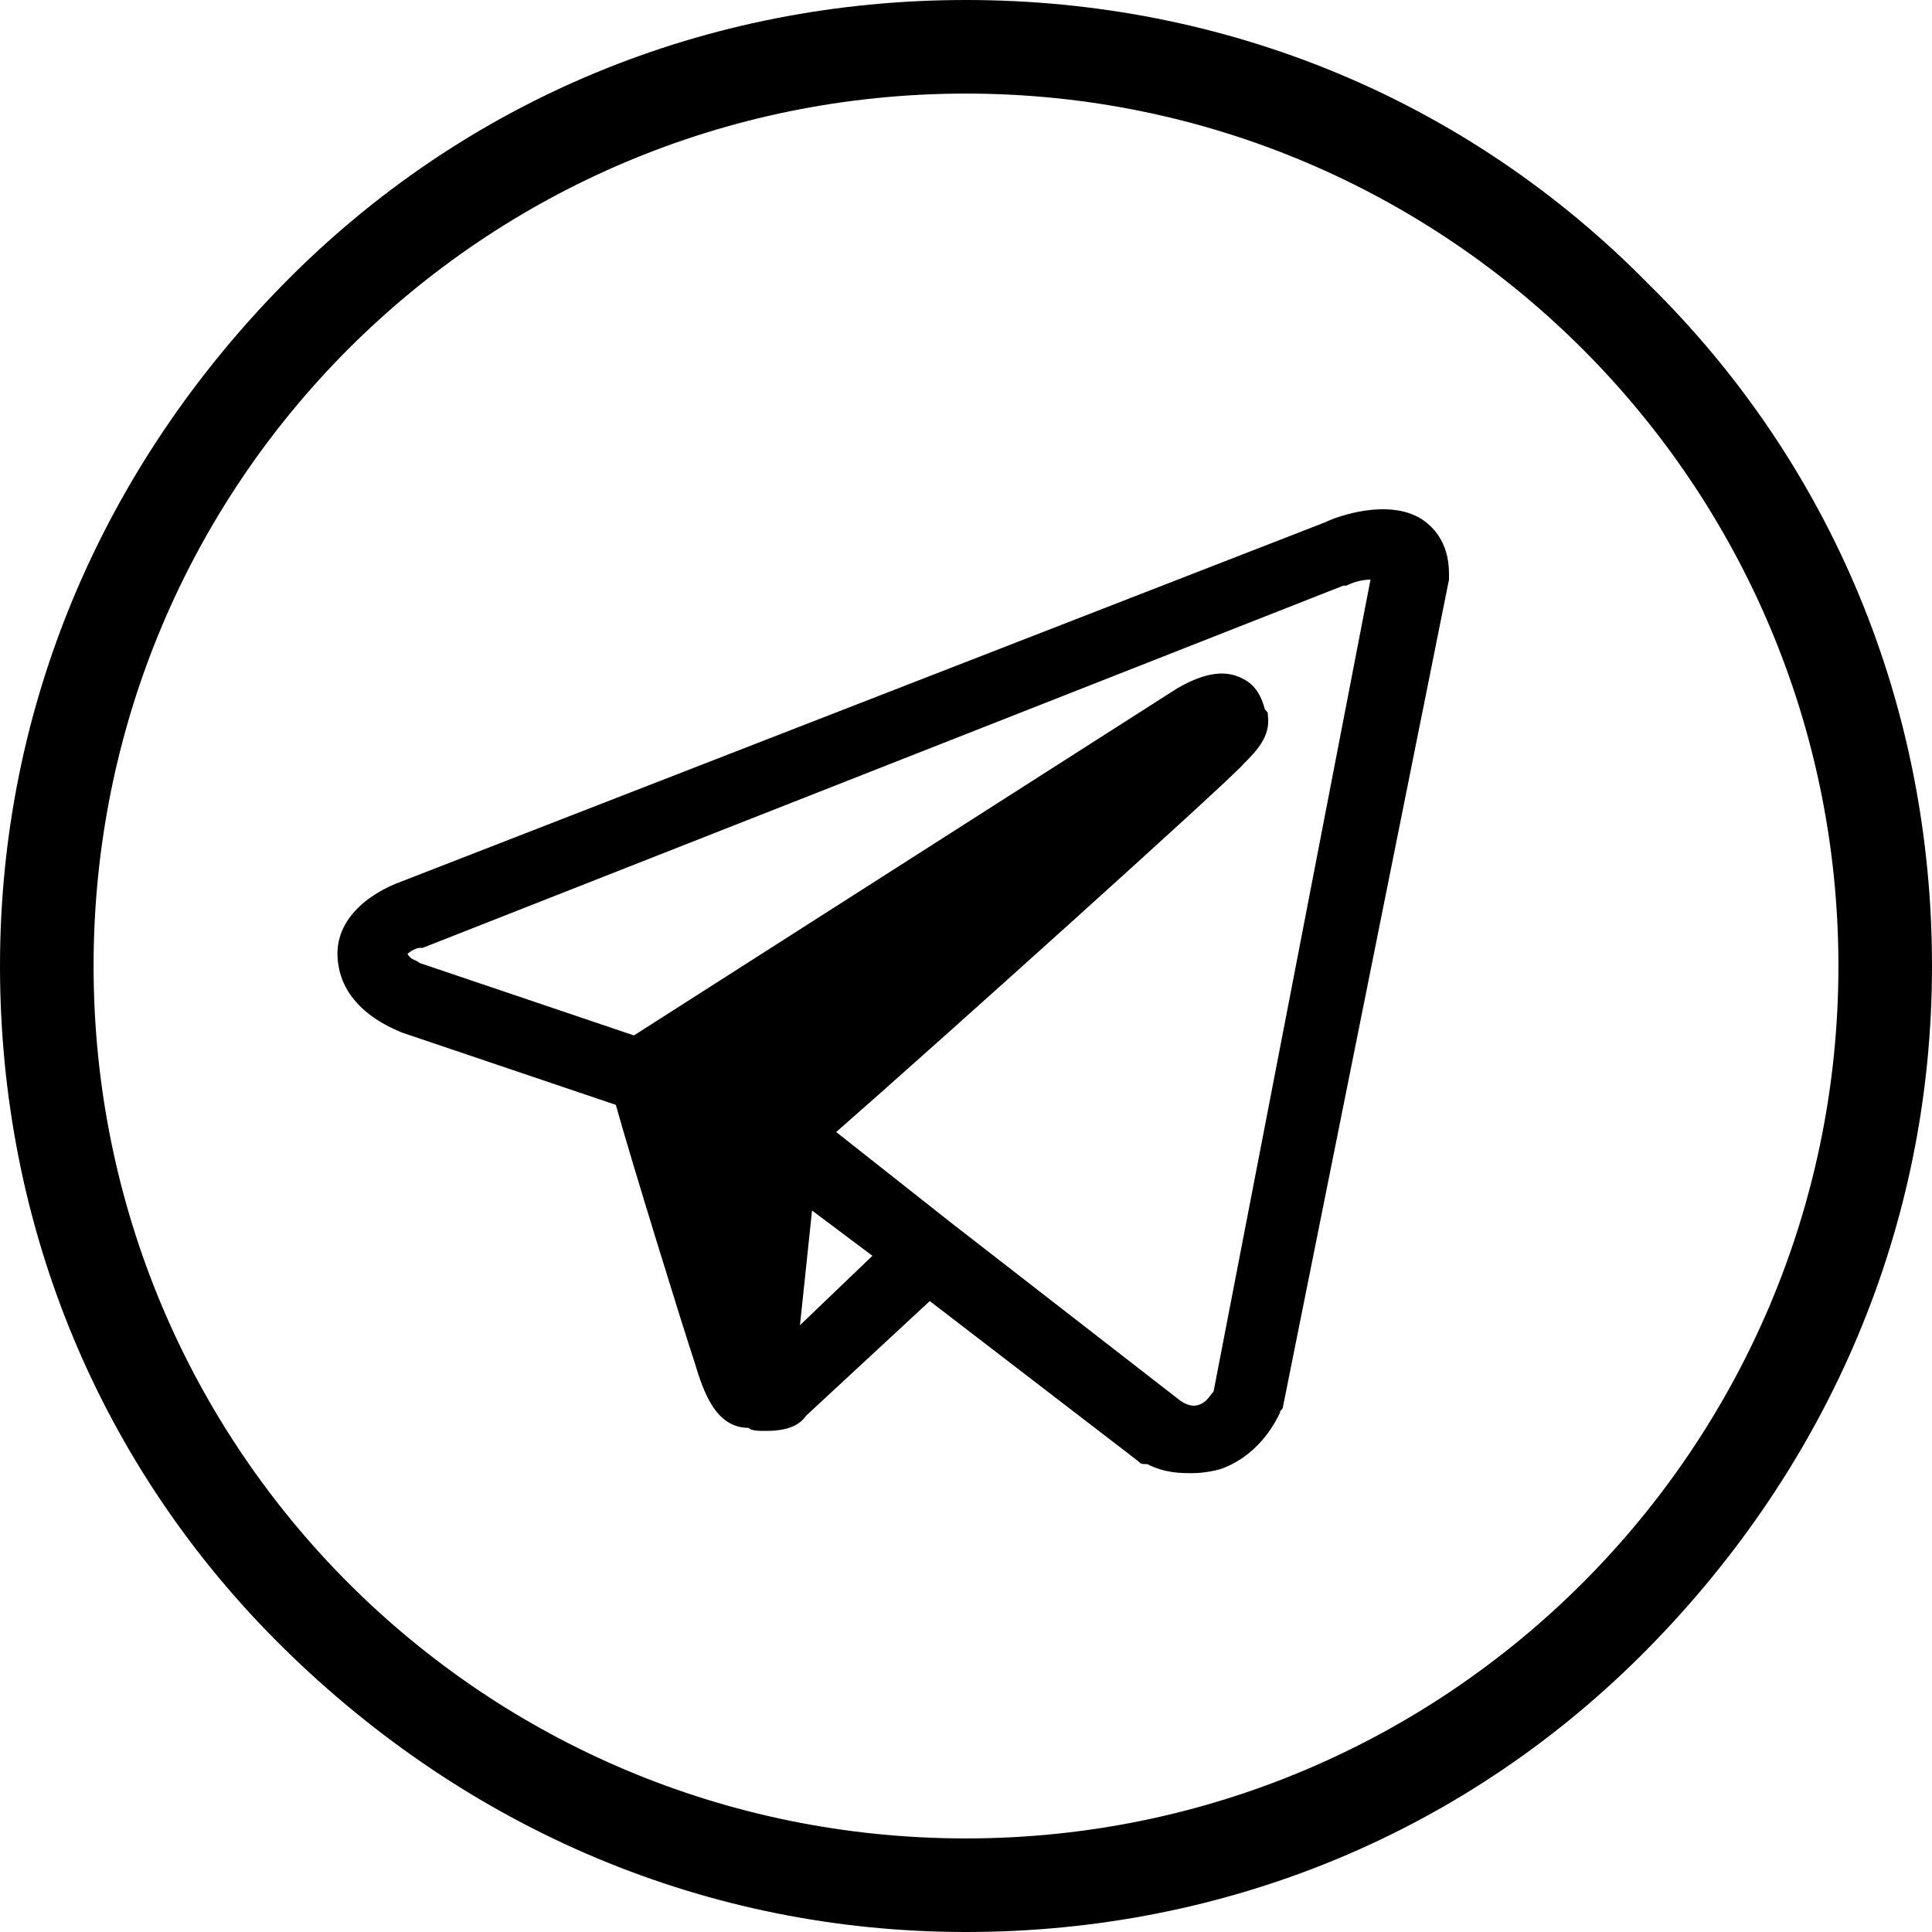
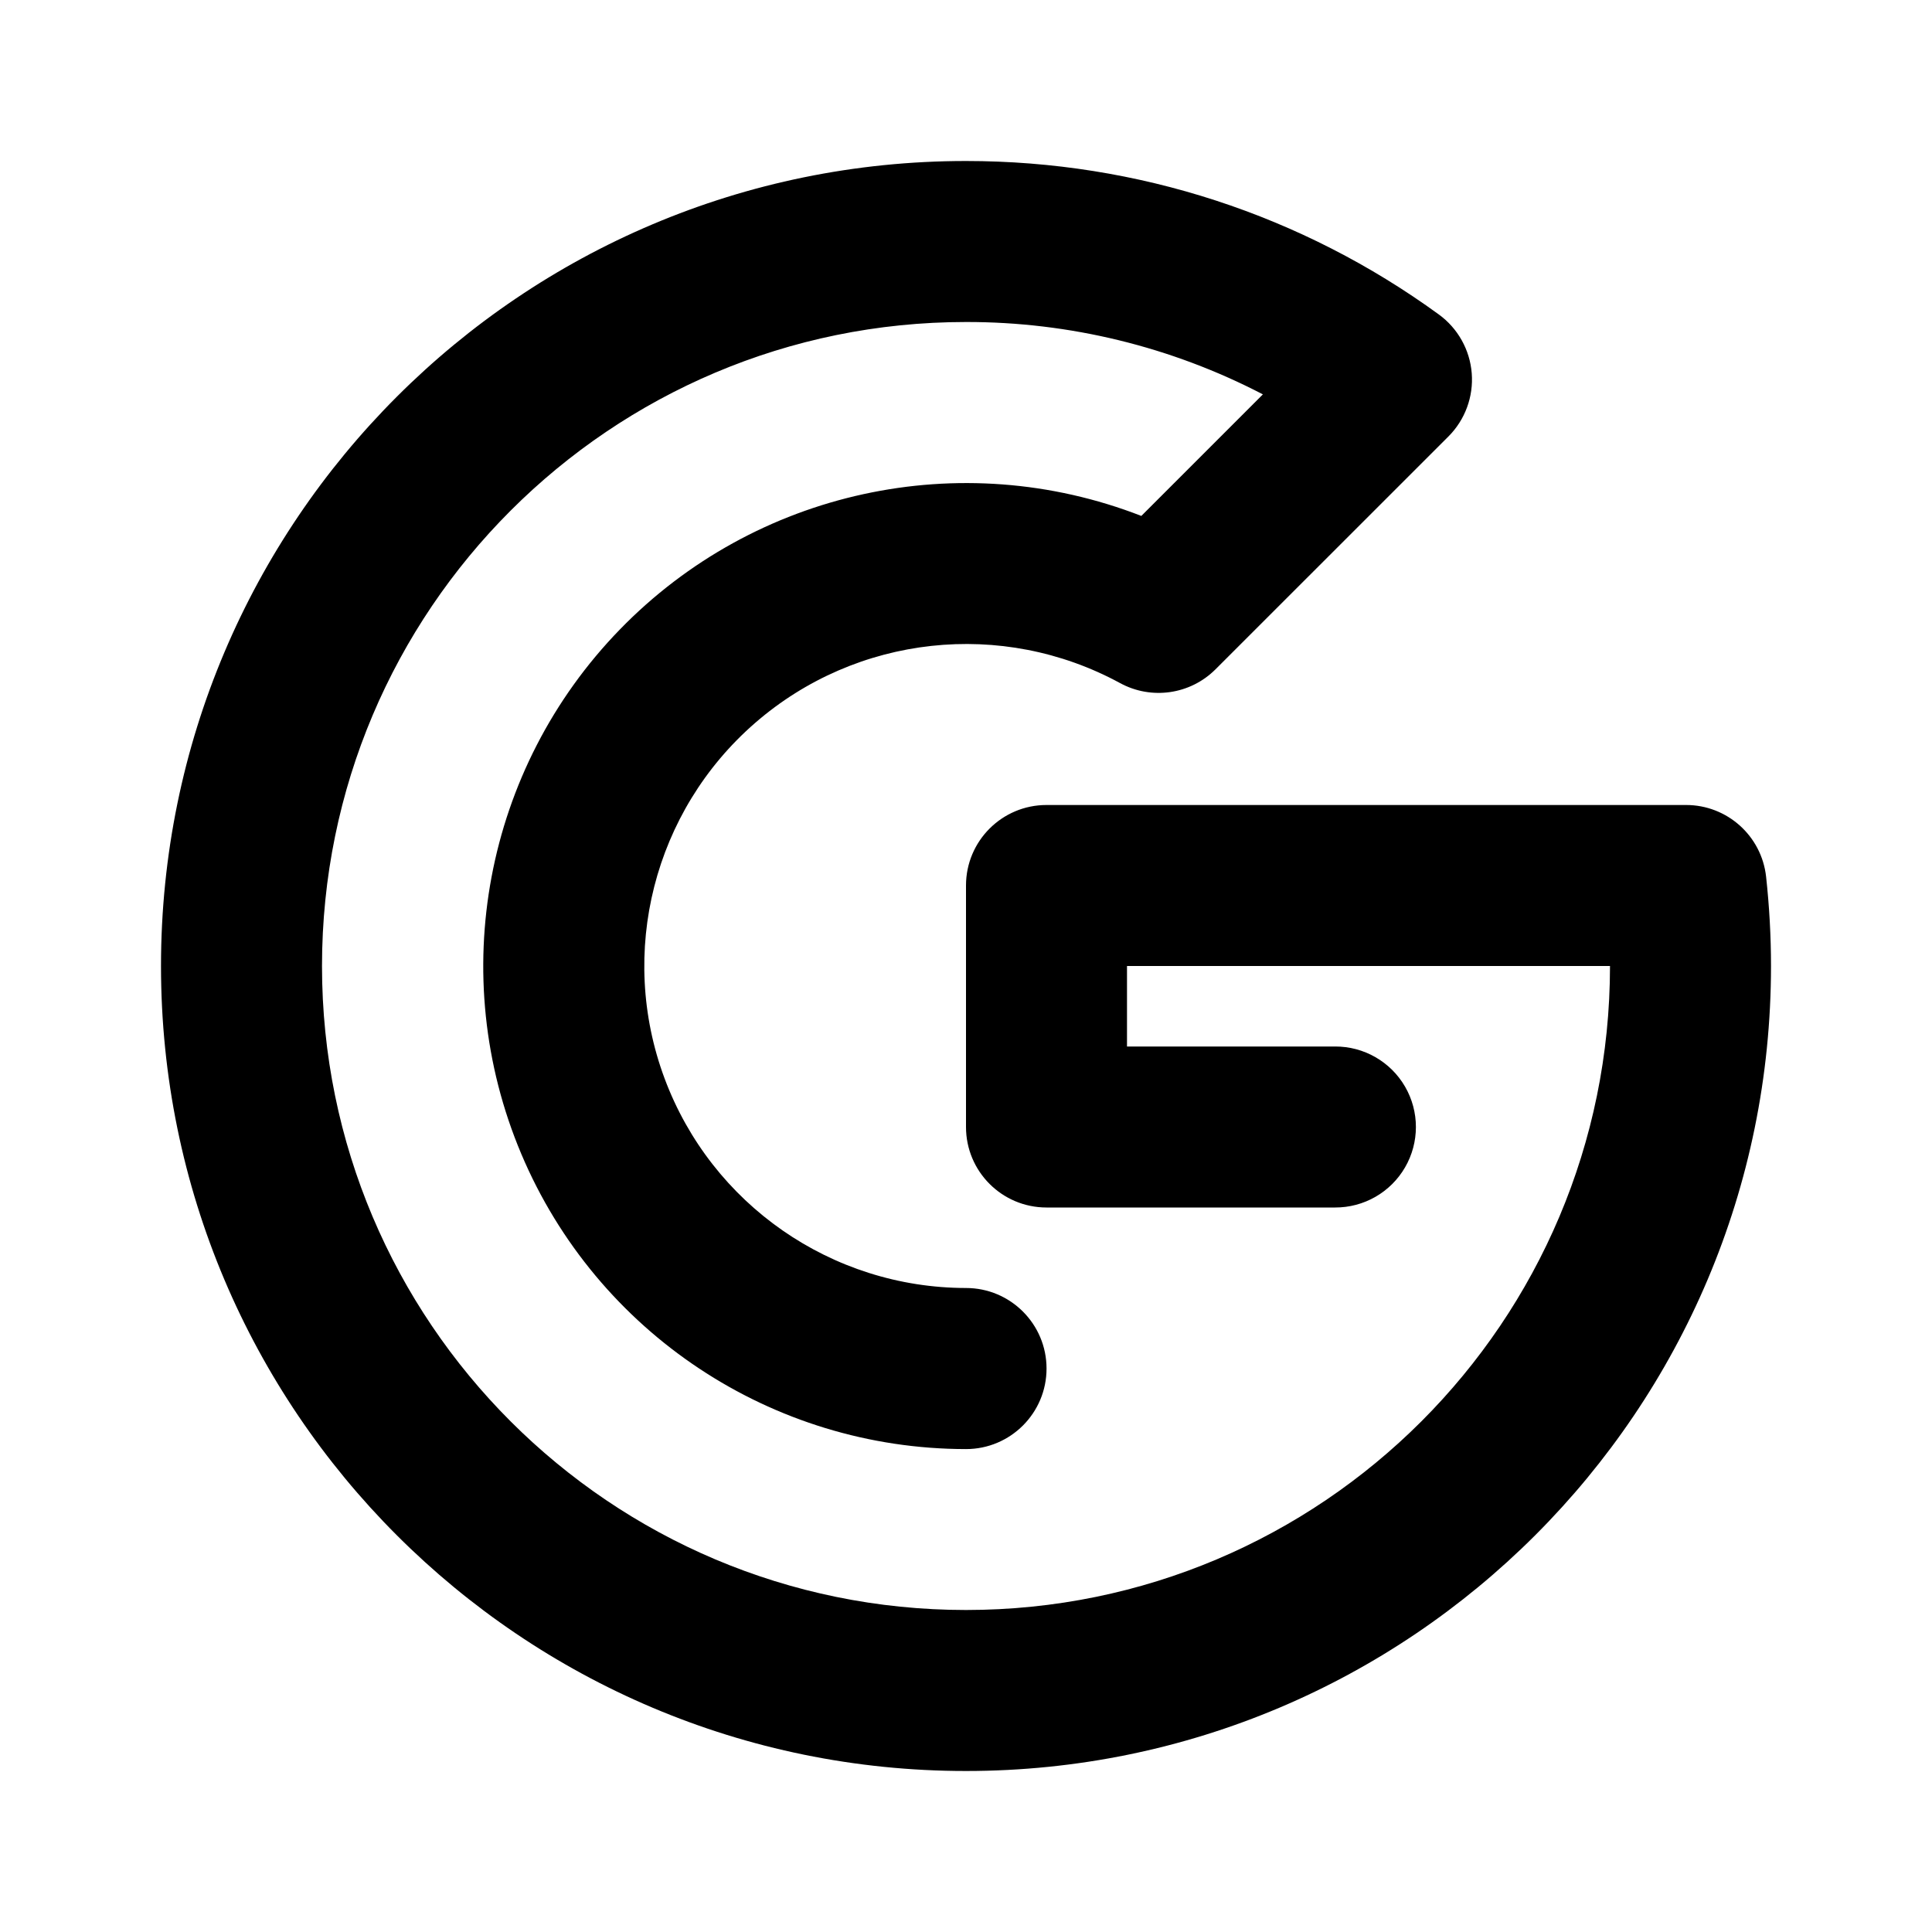
- <svg xmlns="http://www.w3.org/2000/svg" t="1614850279380" class="icon" viewBox="0 0 1024 1024" version="1.1" p-id="4383" width="200" height="200">
-   <defs>
-     <style type="text/css" />
-   </defs>
-   <path d="M873.6 150.4C777.6 52.8 649.6 0 512 0S246.4 52.8 150.4 150.4 0 374.4 0 512s52.8 265.6 150.4 361.6S374.4 1024 512 1024s265.6-52.8 361.6-150.4S1024 649.6 1024 512s-52.8-265.6-150.4-361.6zM512 974.4C256 974.4 49.6 768 49.6 512S256 49.6 512 49.6s462.4 208 462.4 462.4S768 974.4 512 974.4z" p-id="4384" />
-   <path d="M753.6 275.2c-17.6-11.2-44.8-1.6-51.2 1.6L212.8 467.2c-17.6 6.4-36.8 20.8-33.6 43.2 3.2 25.6 30.4 35.2 33.6 36.8l113.6 38.4c8 28.8 35.2 116.8 41.6 136 4.8 16 11.2 35.2 28.8 35.2 1.6 1.6 4.8 1.6 9.6 1.6 11.2 0 17.6-3.2 20.8-8l65.6-60.8 110.4 84.8c1.6 1.6 1.6 1.6 4.8 1.6 9.6 4.8 17.6 4.8 24 4.8s14.4-1.6 17.6-3.2c19.2-8 27.2-25.6 28.8-28.8 0-1.6 1.6-1.6 1.6-3.2L768 307.2V304c0-17.6-9.6-25.6-14.4-28.8zM424 702.4l6.4-60.8 32 24-38.4 36.8z m219.2 35.2c-1.6 1.6-3.2 4.8-6.4 6.4-3.2 1.6-6.4 1.6-11.2-1.6l-121.6-94.4-60.8-48c51.2-44.8 209.6-187.2 216-195.2 6.4-6.4 14.4-14.4 12.8-25.6 0-1.6 0-1.6-1.6-3.2-1.6-6.4-4.8-12.8-11.2-16-11.2-6.4-24-1.6-35.2 4.8L336 548.8l-113.6-38.4c-1.6-1.6-4.8-1.6-6.4-4.8 1.6-1.6 4.8-3.2 6.4-3.2h1.6l488-192h1.6c3.2-1.6 8-3.2 12.8-3.2l-83.2 430.4z" p-id="4385" />
+ <svg xmlns="http://www.w3.org/2000/svg" t="1618273482946" class="icon" viewBox="0 0 1024 1024" version="1.1" p-id="1292" width="200" height="200">
+   <path d="M597.333 554.667h110.251a42.667 42.667 0 1 1 0 85.333H554.667a42.667 42.667 0 0 1-42.667-42.667v-128a42.667 42.667 0 0 1 42.667-42.667h338.987a42.667 42.667 0 0 1 42.411 37.973c1.707 15.659 2.603 31.445 2.603 47.36 0 235.648-191.019 426.667-426.667 426.667S85.333 747.648 85.333 512 276.352 85.333 512 85.333c91.264 0 178.304 28.757 250.581 81.323a42.667 42.667 0 0 1 5.12 64.683l-123.477 123.435a42.667 42.667 0 0 1-50.603 7.253A170.667 170.667 0 1 0 512 682.667a42.667 42.667 0 0 1 0 85.376 256 256 0 1 1 92.928-494.592l64.427-64.427A339.84 339.84 0 0 0 512 170.667a341.333 341.333 0 1 0 341.333 341.333h-256v42.667z" p-id="1293" />
</svg>
